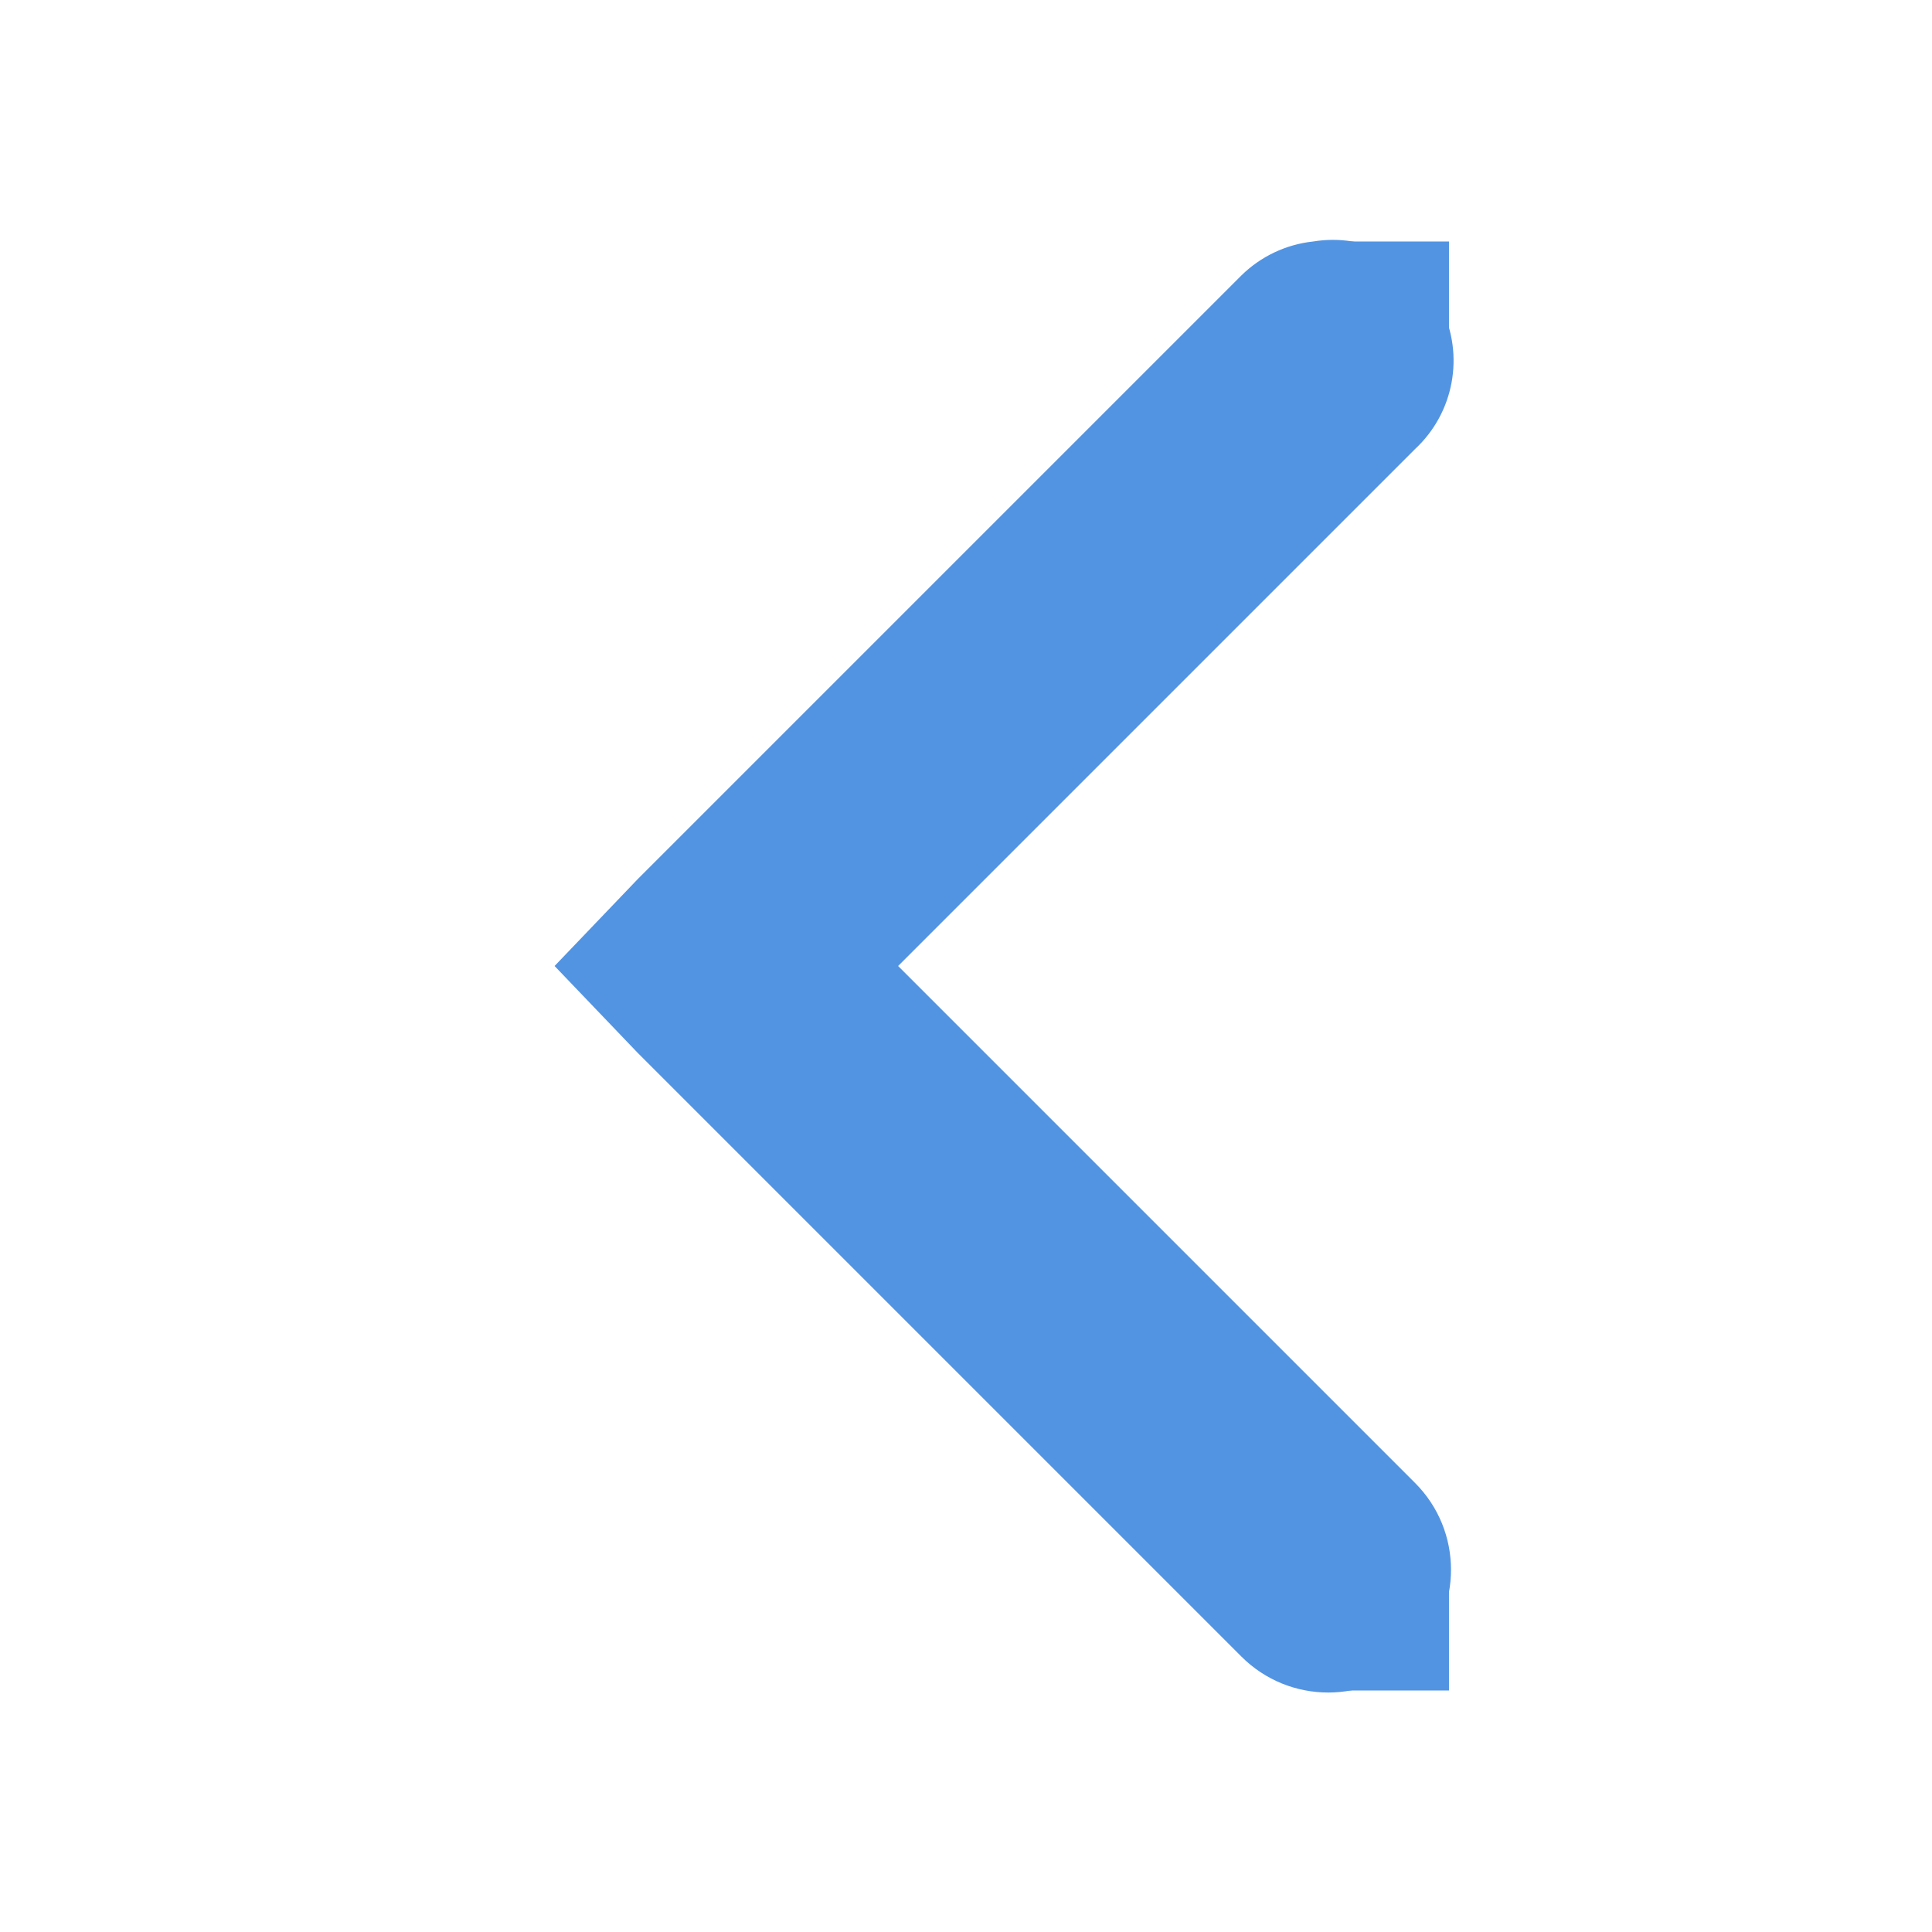
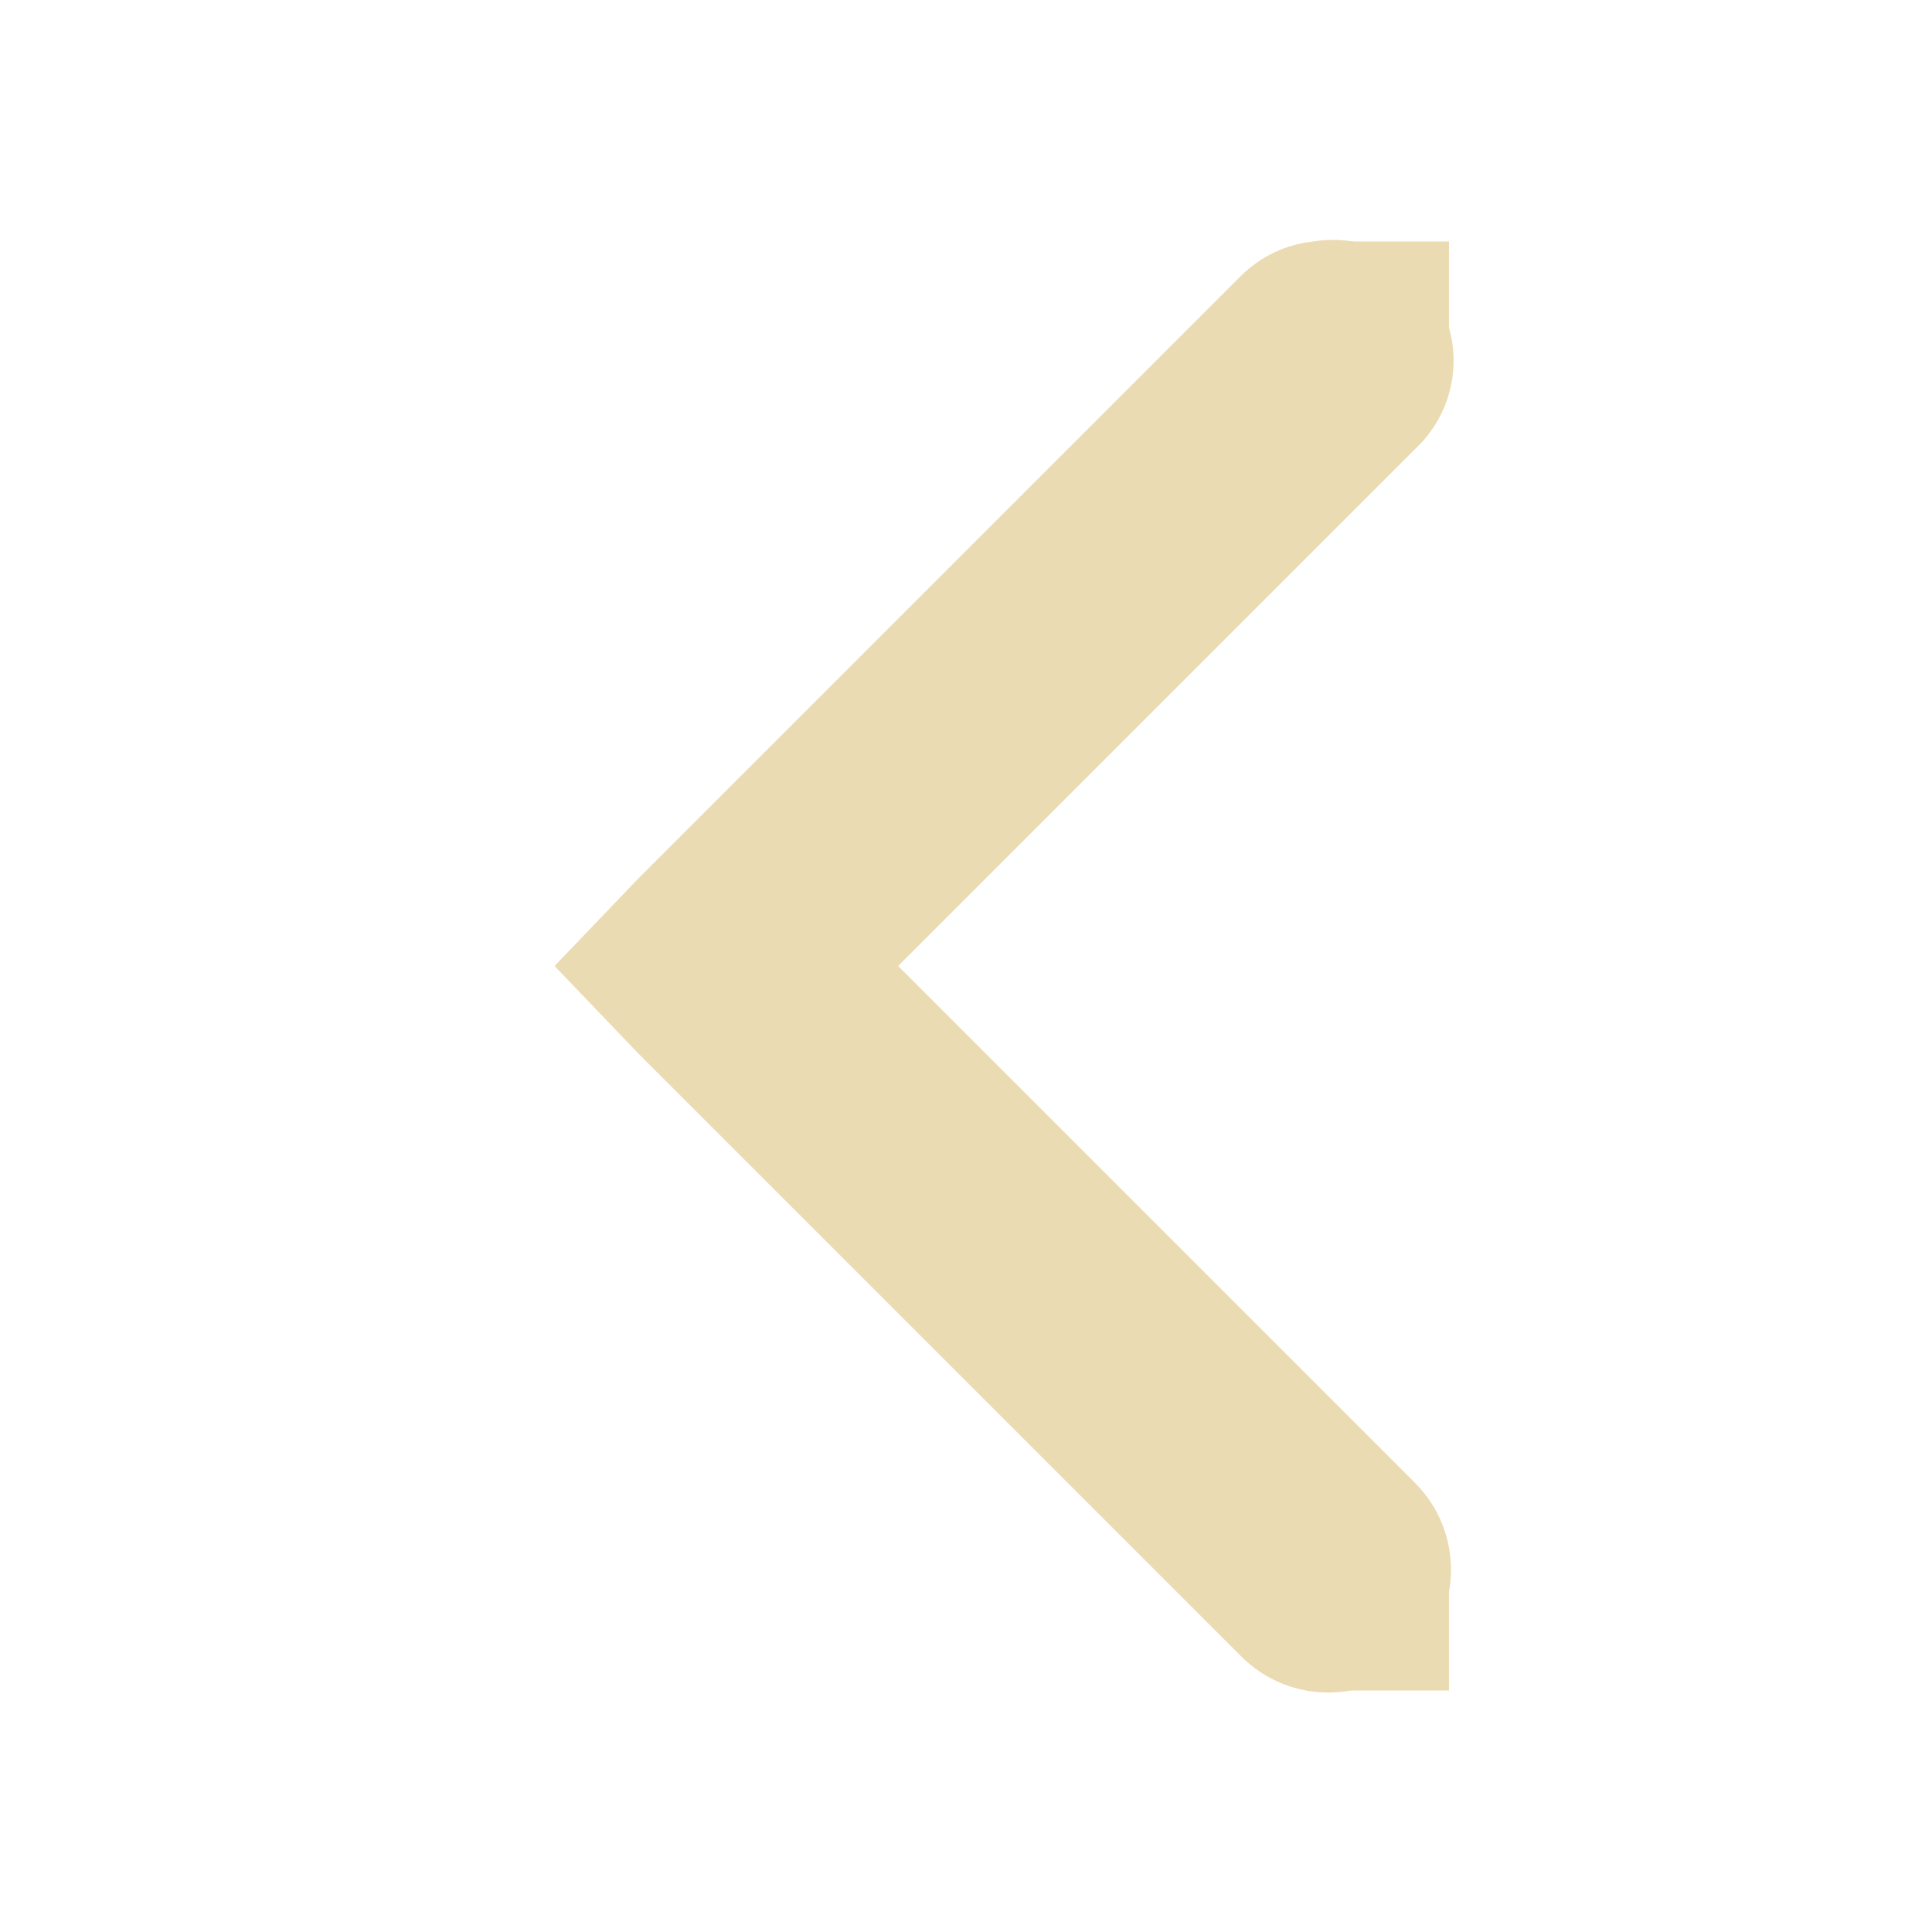
<svg xmlns="http://www.w3.org/2000/svg" height="16" id="svg7384" version="1.1" width="16">
  <defs id="defs7386" />
  <g id="layer9" style="display:inline" transform="translate(-100.0002,-747)" />
  <g id="layer10" transform="translate(-100.0002,-747)" />
  <g id="layer11" transform="translate(-100.0002,-747)" />
  <g id="layer13" transform="translate(-100.0002,-747)" />
  <g id="layer14" transform="translate(-100.0002,-747)" />
  <g id="layer15" style="display:inline" transform="translate(-100.0002,-747)" />
  <g id="g71291" style="display:inline" transform="translate(-100.0002,-747)" />
  <g id="g4953" style="display:inline" transform="translate(-100.0002,-747)" />
  <g id="layer12" style="display:inline" transform="translate(-100.0002,-747)">
-     <path d="m 110.875,749 a 1,1 0 0 0 -0.594,0.281 l -5,5 -0.688,0.719 0.688,0.719 5,5 a 1.016,1.016 0 1 0 1.438,-1.438 L 107.438,755 l 4.281,-4.281 A 1,1 0 0 0 110.875,749 z" id="path6040" style="font-size:medium;font-style:normal;font-variant:normal;font-weight:normal;font-stretch:normal;text-indent:0;text-align:start;text-decoration:none;line-height:normal;letter-spacing:normal;word-spacing:normal;text-transform:none;direction:ltr;block-progression:tb;writing-mode:lr-tb;text-anchor:start;baseline-shift:baseline;color:#000000;fill:#5294e2;fill-opacity:1;stroke:none;stroke-width:2;marker:none;visibility:visible;display:inline;overflow:visible;enable-background:accumulate;font-family:Sans;-inkscape-font-specification:Sans" />
-     <rect height="1" id="rect6046" rx="0" ry="1" style="fill:#5294e2;fill-opacity:1;stroke:none" width="1" x="111" y="749" />
-     <rect height="1" id="rect6050" rx="0" ry="1" style="fill:#5294e2;fill-opacity:1;stroke:none" width="1" x="111" y="760" />
+     <path d="m 110.875,749 a 1,1 0 0 0 -0.594,0.281 l -5,5 -0.688,0.719 0.688,0.719 5,5 a 1.016,1.016 0 1 0 1.438,-1.438 L 107.438,755 l 4.281,-4.281 A 1,1 0 0 0 110.875,749 z" id="path6040" style="font-size:medium;font-style:normal;font-variant:normal;font-weight:normal;font-stretch:normal;text-indent:0;text-align:start;text-decoration:none;line-height:normal;letter-spacing:normal;word-spacing:normal;text-transform:none;direction:ltr;block-progression:tb;writing-mode:lr-tb;text-anchor:start;baseline-shift:baseline;color:#000000;fill:#ebdbb2;fill-opacity:1;stroke:none;stroke-width:2;marker:none;visibility:visible;display:inline;overflow:visible;enable-background:accumulate;font-family:Sans;-inkscape-font-specification:Sans" />
+     <rect height="1" id="rect6046" rx="0" ry="1" style="fill:#ebdbb2;fill-opacity:1;stroke:none" width="1" x="111" y="749" />
+     <rect height="1" id="rect6050" rx="0" ry="1" style="fill:#ebdbb2;fill-opacity:1;stroke:none" width="1" x="111" y="760" />
  </g>
</svg>
